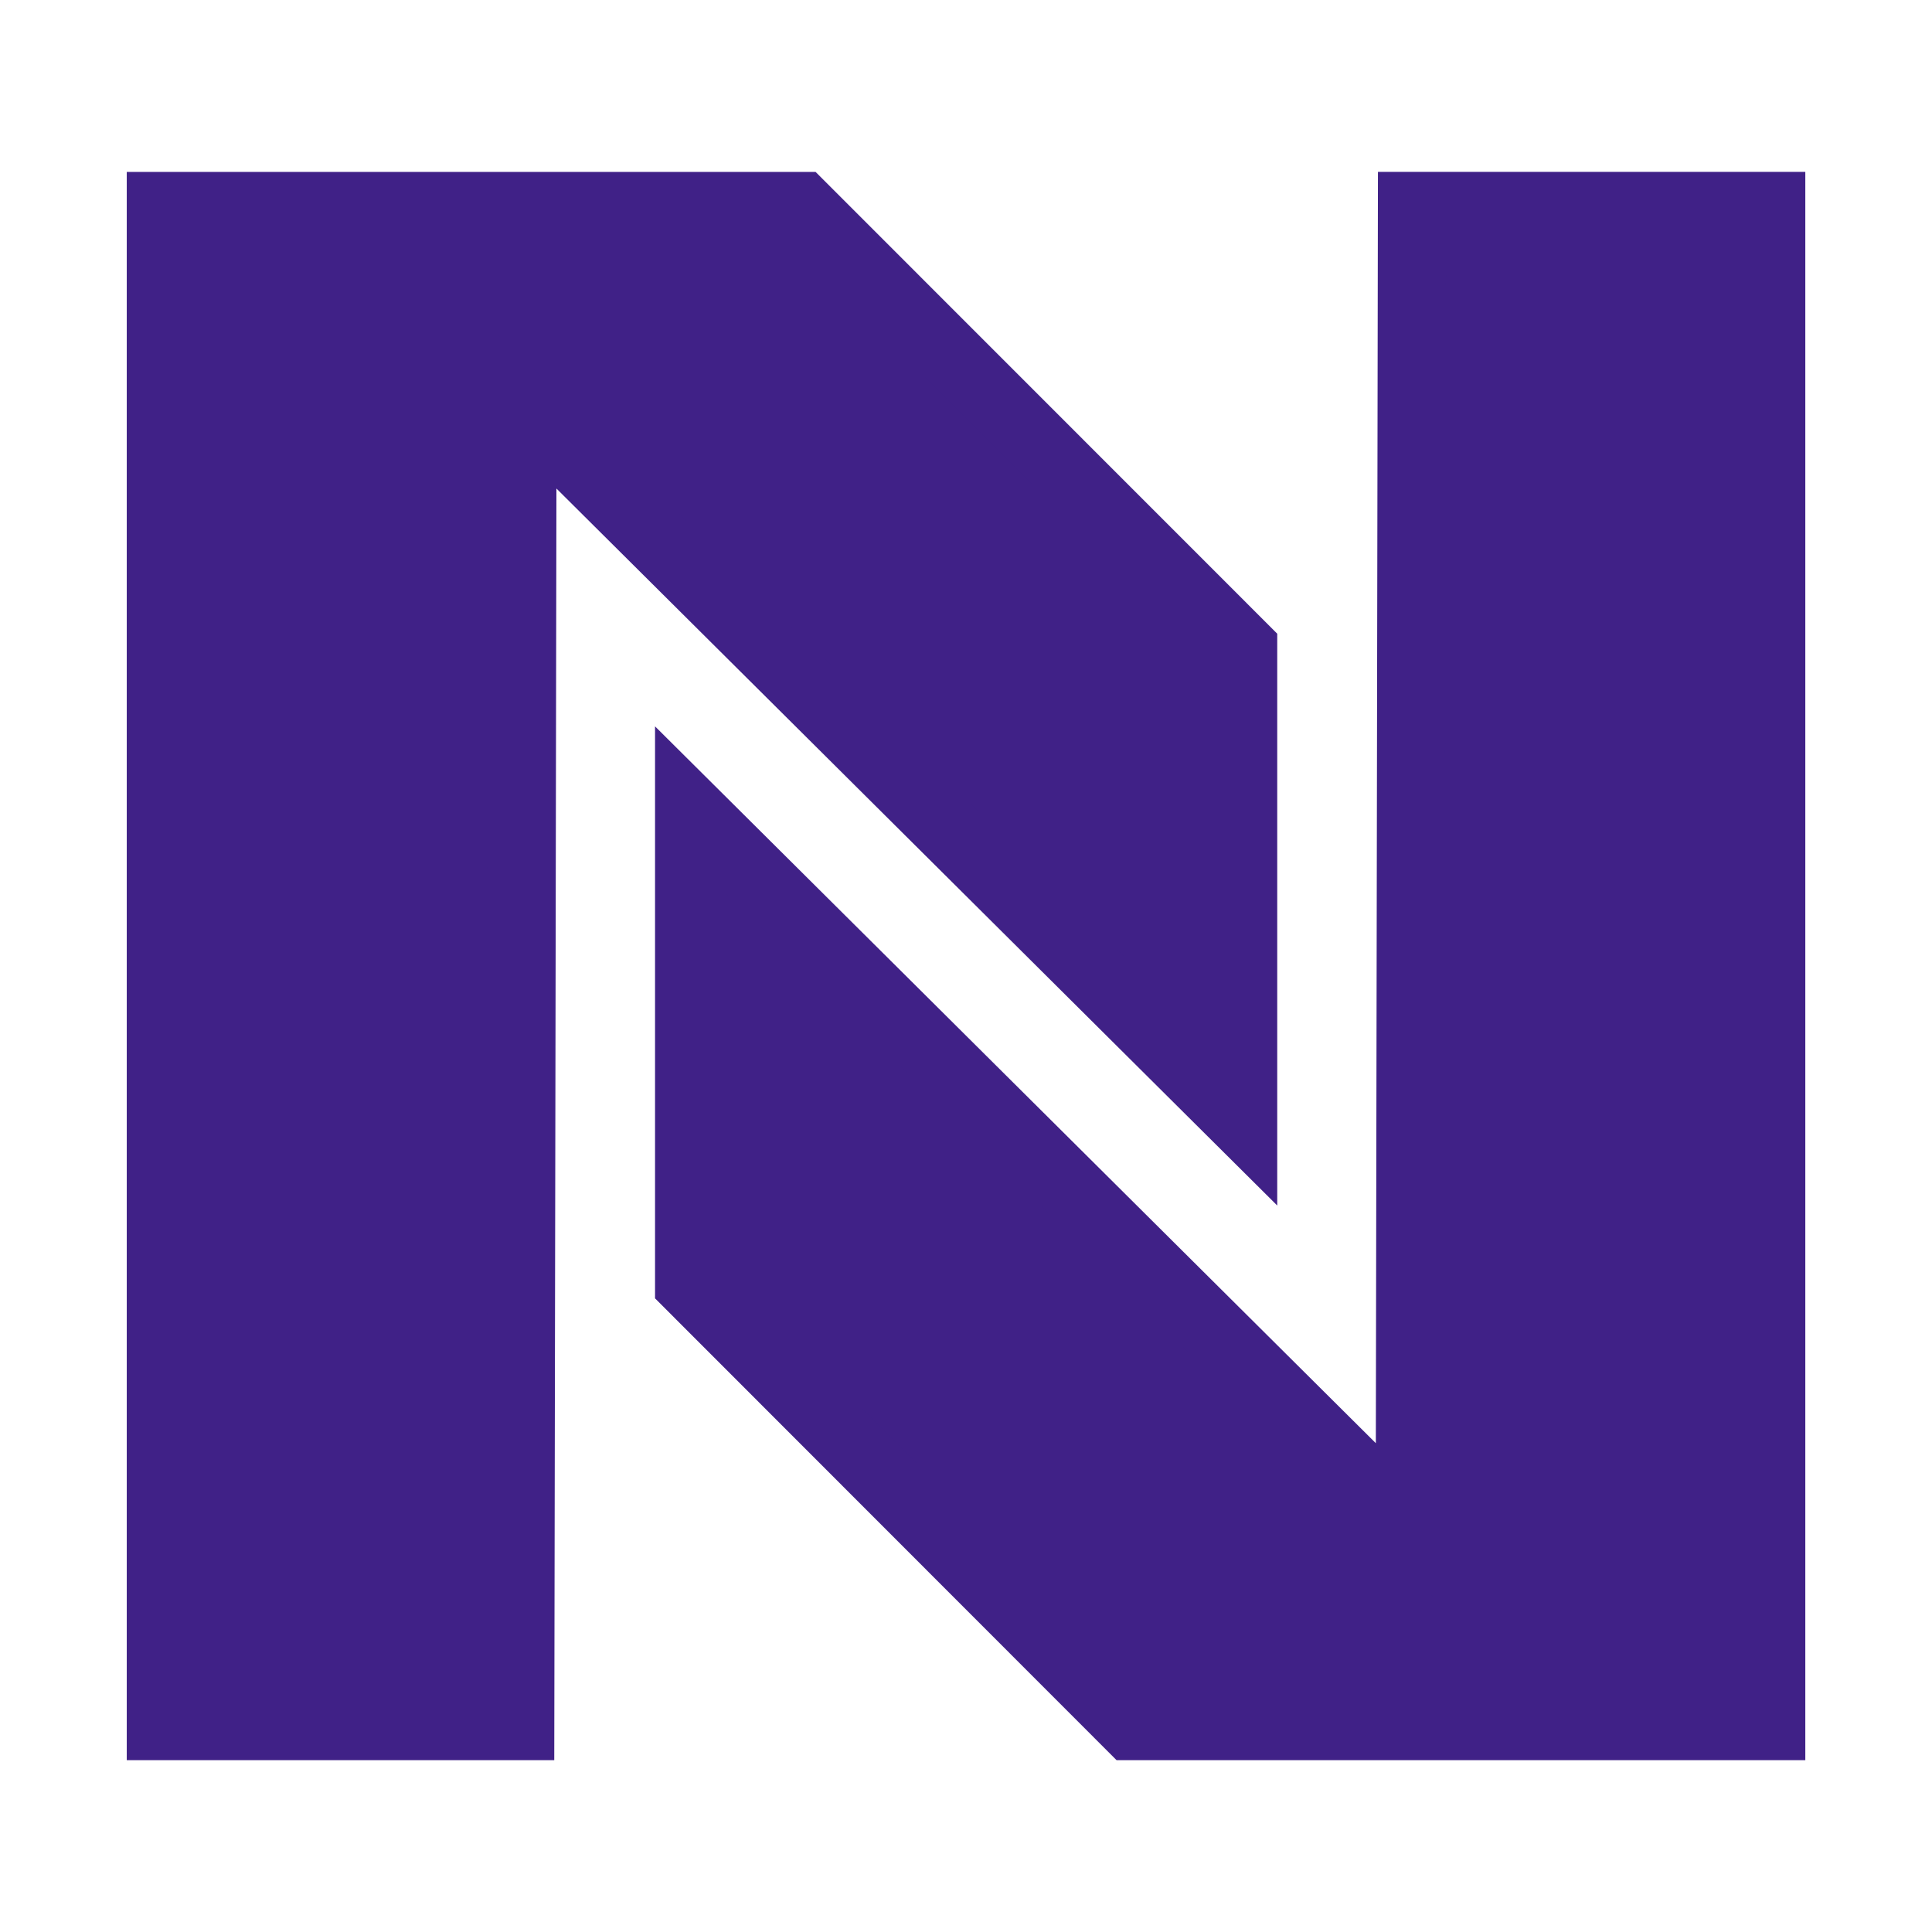
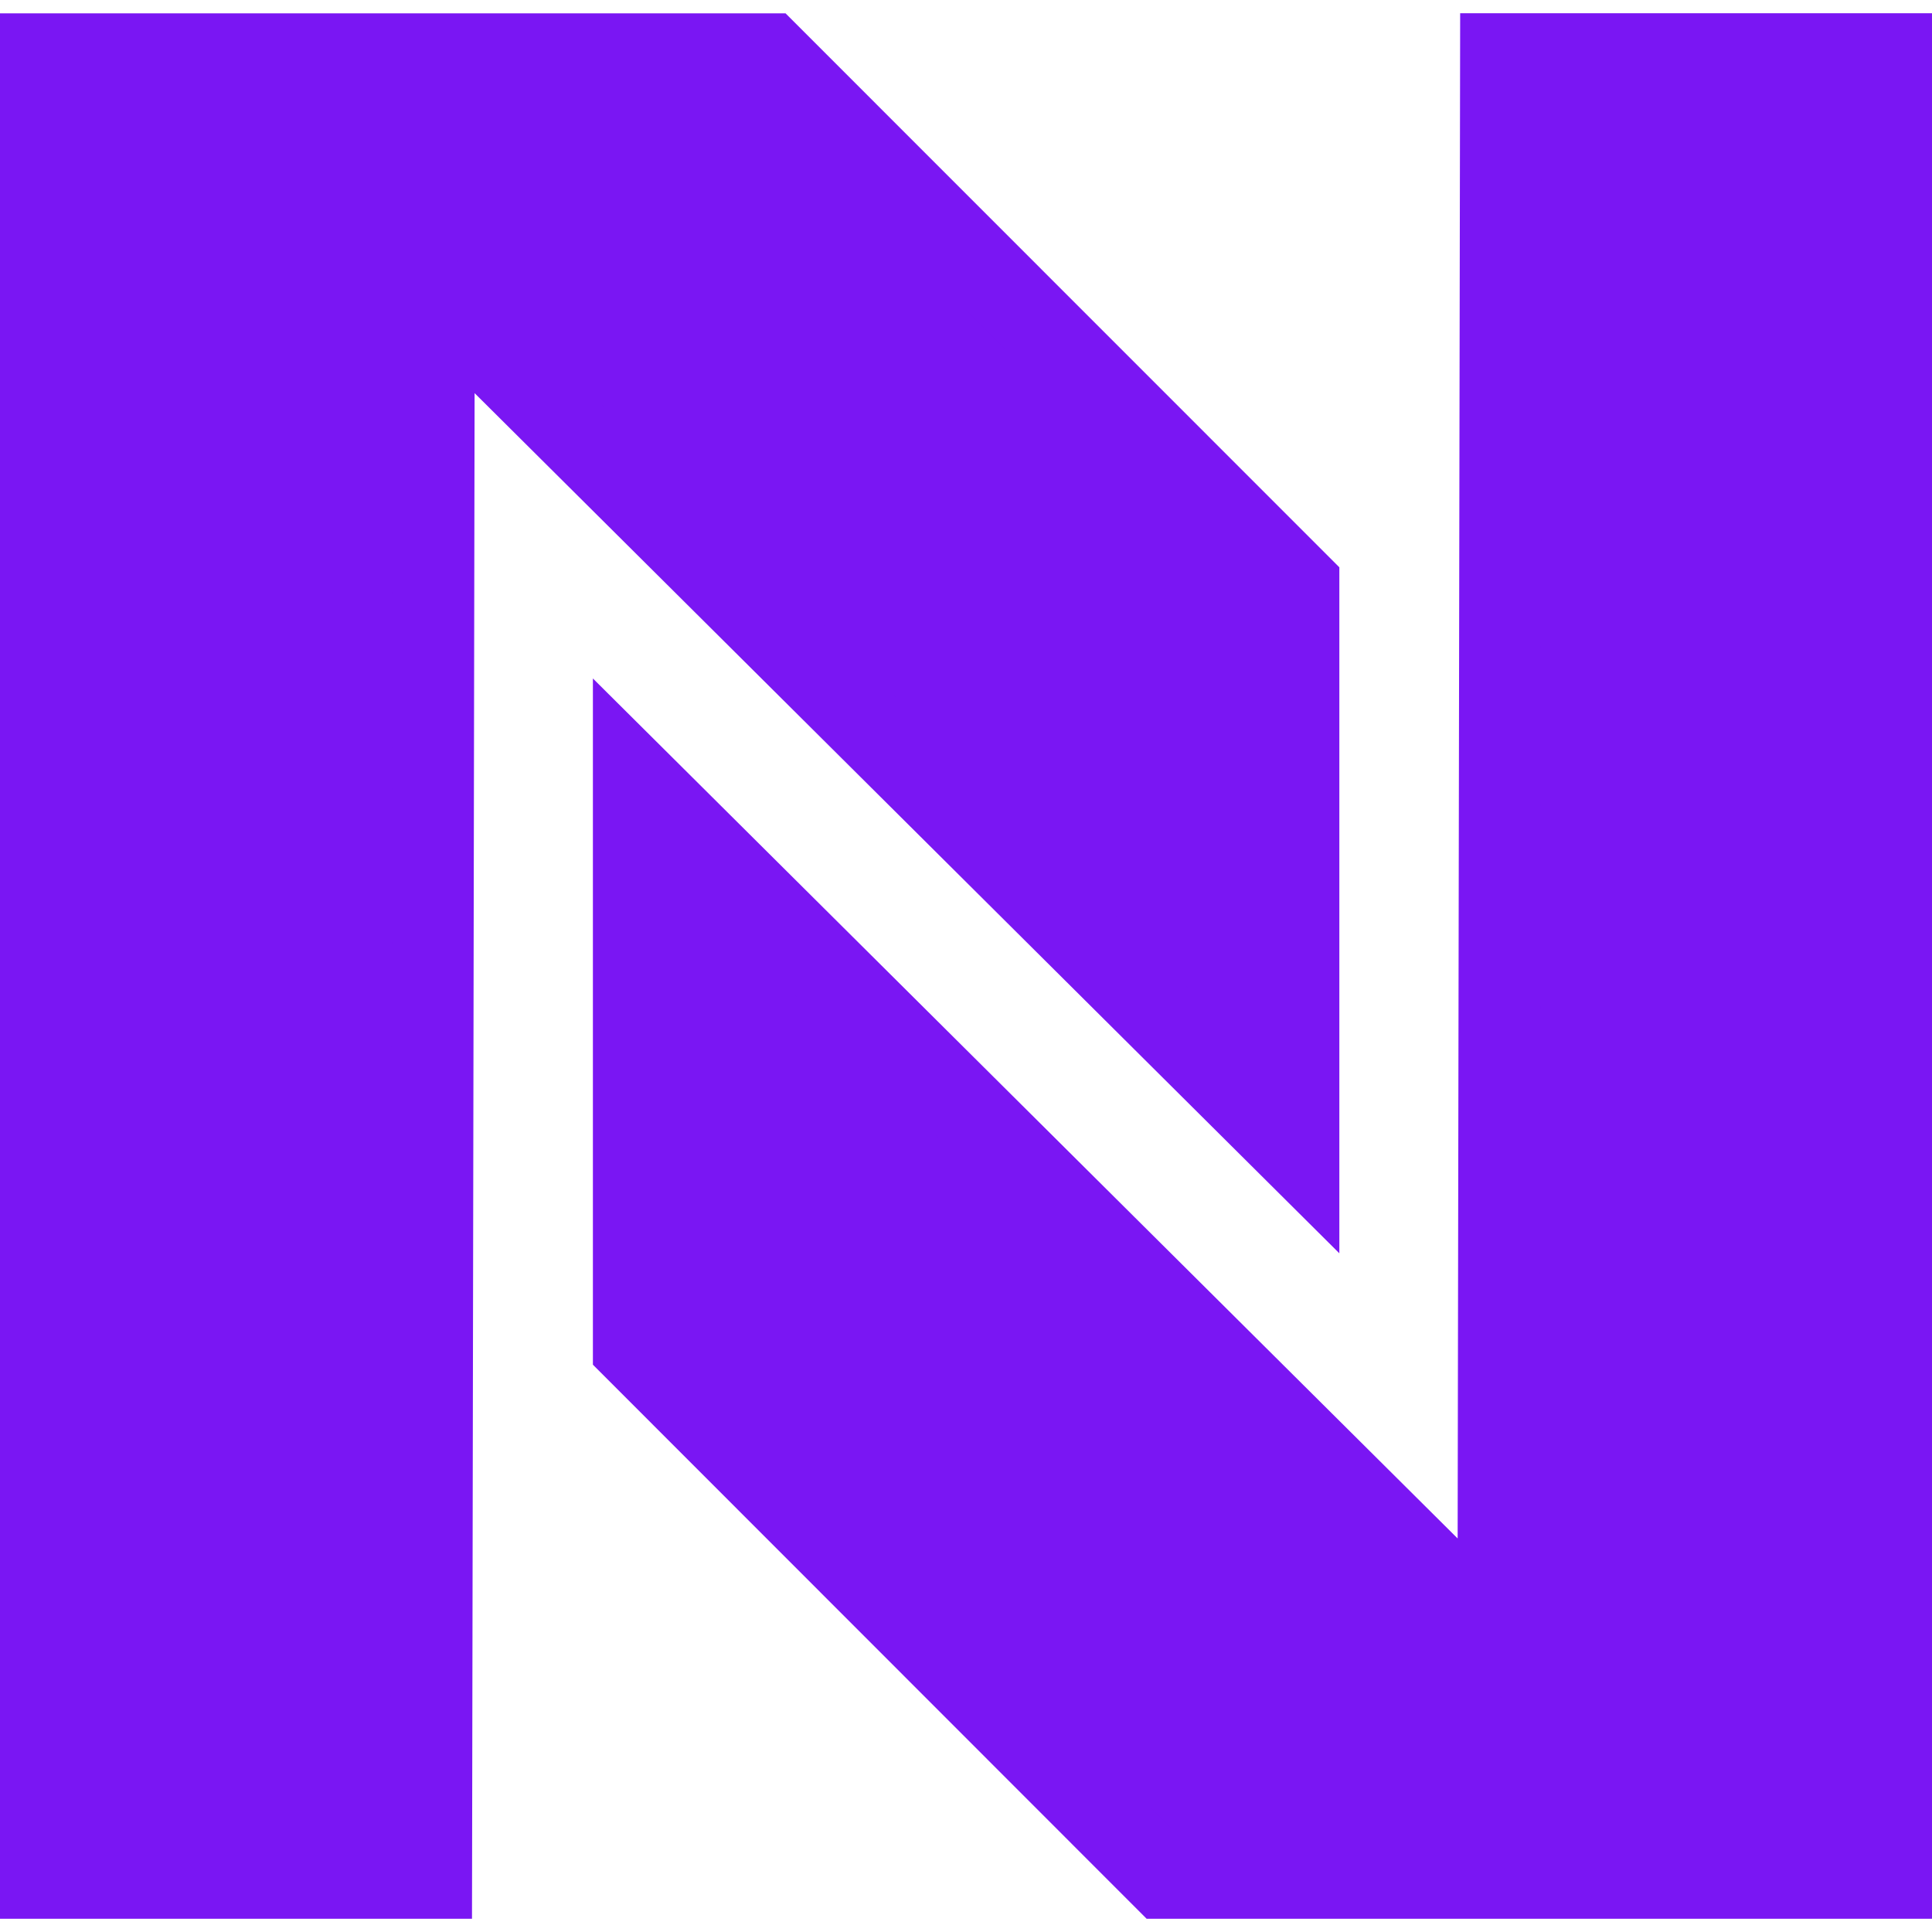
- <svg xmlns="http://www.w3.org/2000/svg" fill="#402187" height="64px" width="64px" version="1.1" id="Capa_1" viewBox="-2.36 -2.36 28.35 28.35" xml:space="preserve" stroke="#402187" transform="matrix(1, 0, 0, 1, 0, 0)rotate(0)">
+ <svg xmlns="http://www.w3.org/2000/svg" fill="#7a16f3" height="800px" width="800px" version="1.1" id="Capa_1" viewBox="0 0 23.631 23.631" xml:space="preserve" stroke="#7a16f3">
  <g id="SVGRepo_bgCarrier" stroke-width="0" />
-   <g id="SVGRepo_tracerCarrier" stroke-linecap="round" stroke-linejoin="round" stroke="#CCCCCC" stroke-width="0.189" />
+   <g id="SVGRepo_tracerCarrier" stroke-linecap="round" stroke-linejoin="round" />
  <g id="SVGRepo_iconCarrier">
    <g>
      <g>
        <polygon points="0,0.663 9.401,0.663 15.882,7.146 15.882,14.127 5.307,3.608 5.274,22.969 0,22.969 " />
        <polygon points="23.631,22.969 14.232,22.969 7.752,16.485 7.752,9.501 18.327,20.018 18.359,0.662 23.631,0.662 " />
      </g>
      <g> </g>
      <g> </g>
      <g> </g>
      <g> </g>
      <g> </g>
      <g> </g>
      <g> </g>
      <g> </g>
      <g> </g>
      <g> </g>
      <g> </g>
      <g> </g>
      <g> </g>
      <g> </g>
      <g> </g>
    </g>
  </g>
</svg>
